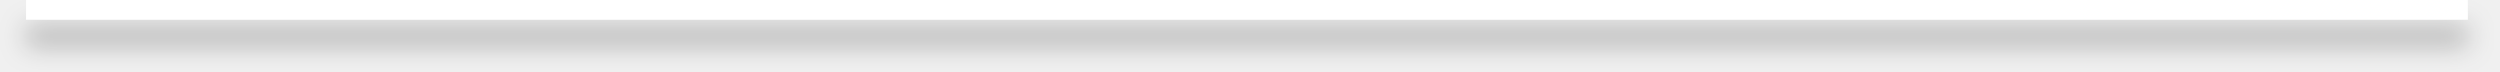
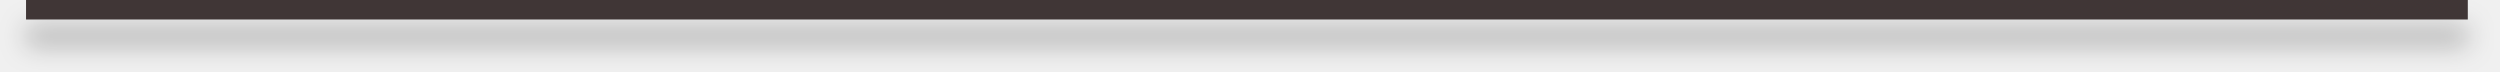
<svg xmlns="http://www.w3.org/2000/svg" width="384" height="11" viewBox="0 0 384 11" fill="none">
  <g filter="url(#filter0_d_26_2)">
-     <line x1="4" y1="1.5" x2="379.055" y2="1.5" stroke="white" stroke-width="3" />
+     <line x1="4" y1="1.5" x2="379.055" y2="1.5" stroke="#403636" stroke-width="3" />
  </g>
  <defs>
    <filter id="filter0_d_26_2" x="0" y="0" width="383.055" height="11" filterUnits="userSpaceOnUse" color-interpolation-filters="sRGB">
      <feFlood flood-opacity="0" result="BackgroundImageFix" />
      <feColorMatrix in="SourceAlpha" type="matrix" values="0 0 0 0 0 0 0 0 0 0 0 0 0 0 0 0 0 0 127 0" result="hardAlpha" />
      <feOffset dy="4" />
      <feGaussianBlur stdDeviation="2" />
      <feComposite in2="hardAlpha" operator="out" />
      <feColorMatrix type="matrix" values="0 0 0 0 0 0 0 0 0 0 0 0 0 0 0 0 0 0 0.25 0" />
      <feBlend mode="normal" in2="BackgroundImageFix" result="effect1_dropShadow_26_2" />
      <feBlend mode="normal" in="SourceGraphic" in2="effect1_dropShadow_26_2" result="shape" />
    </filter>
  </defs>
</svg>
